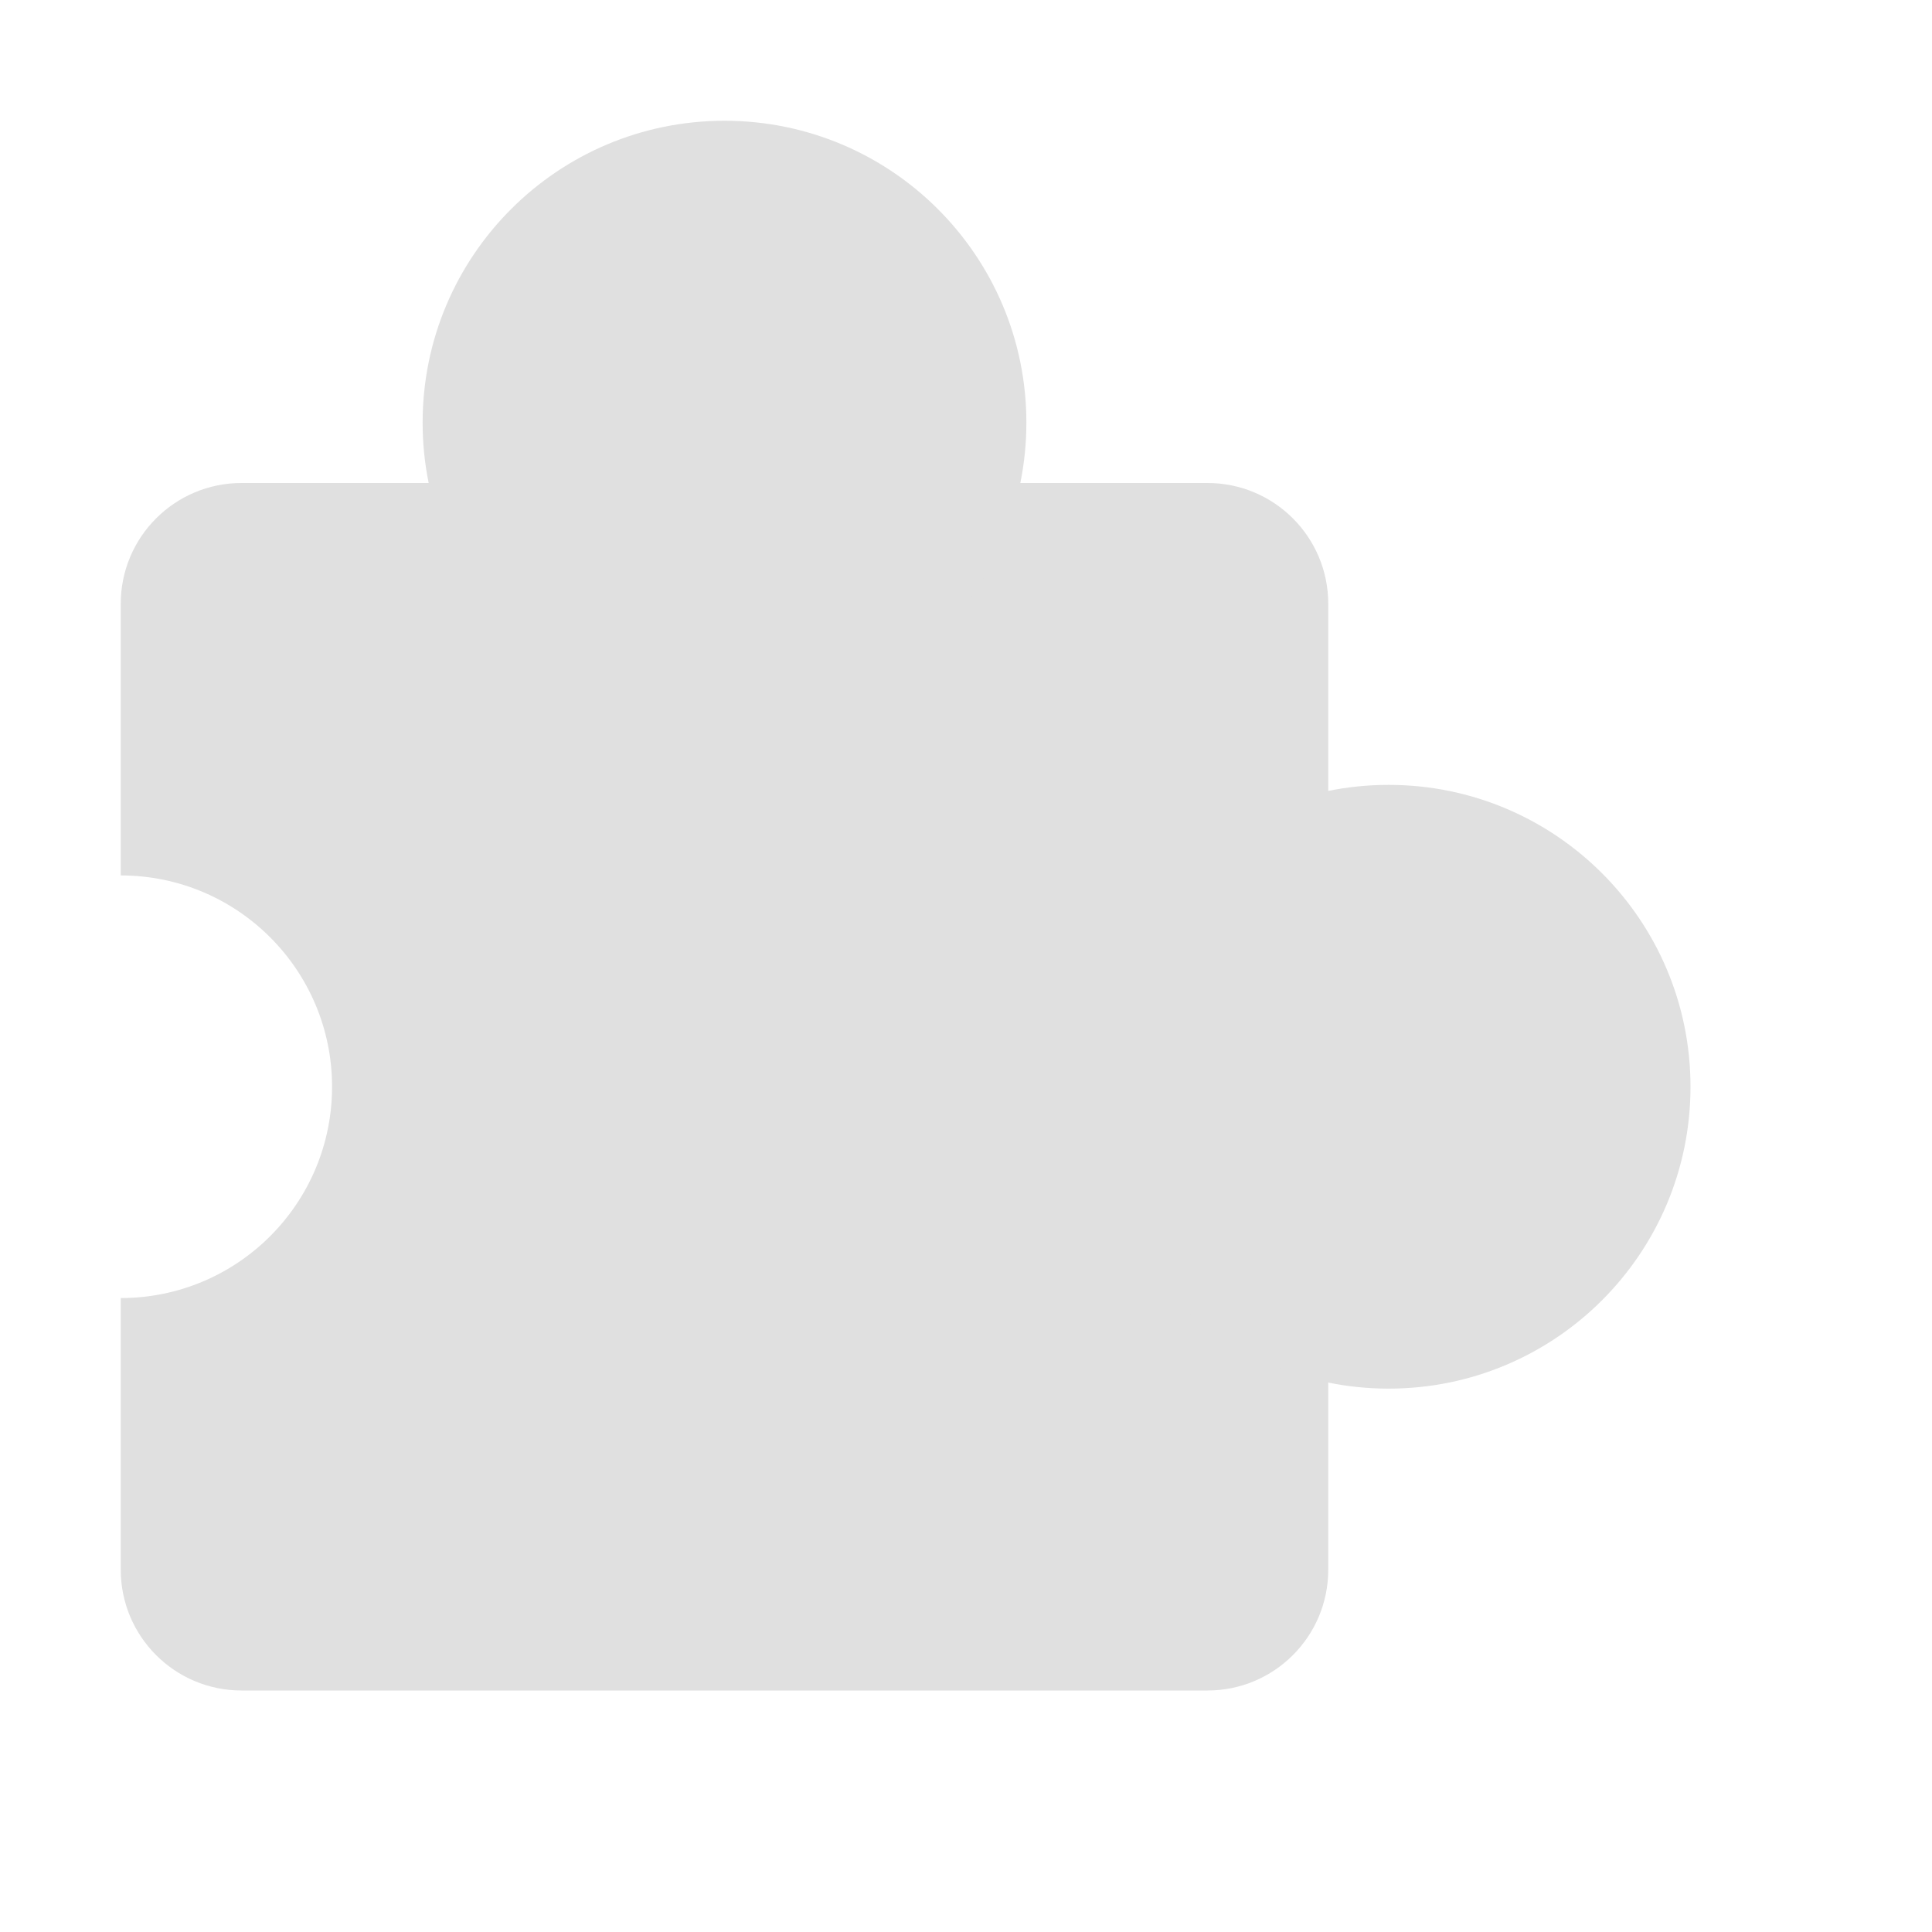
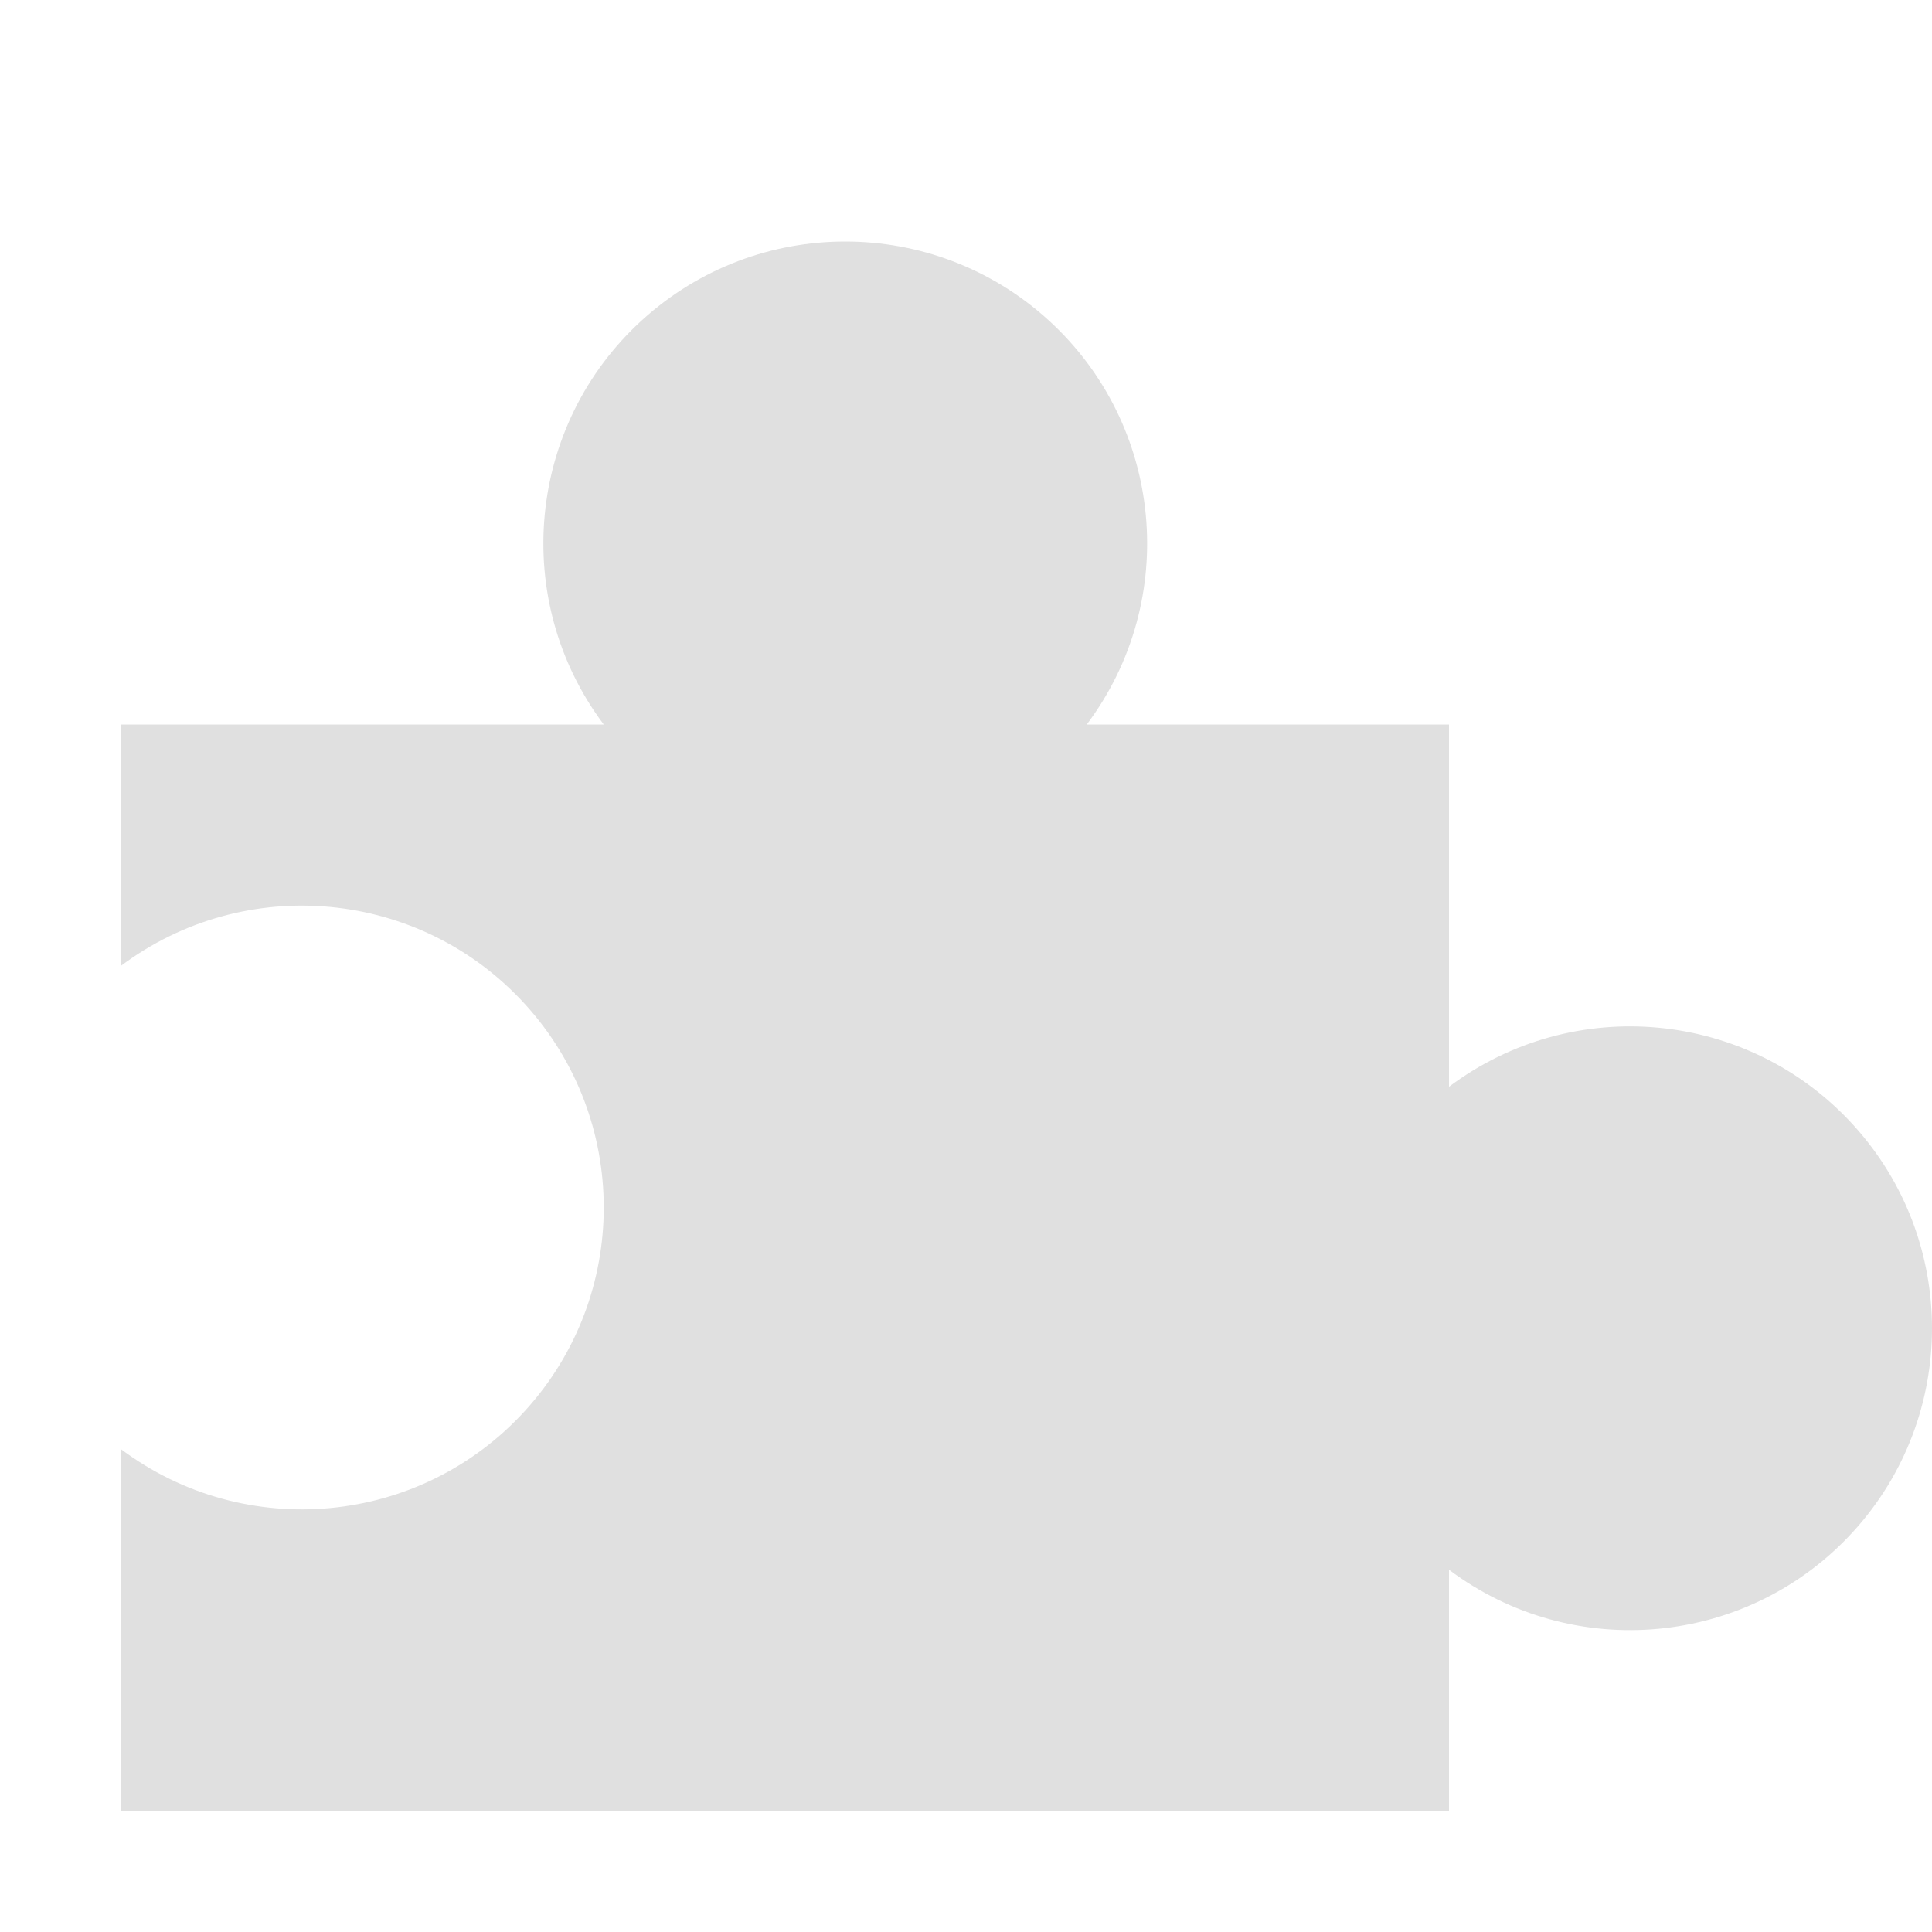
<svg xmlns="http://www.w3.org/2000/svg" width="16" height="16" viewBox="0 0 16 16">
-   <path fill-rule="evenodd" fill="#e0e0e0" d="M2 4h8a1 1 0 0 1 1 1v8a1 1 0 0 1 -1 1h-8a1 1 0 0 1 -1 -1v-8a1 1 0 0 1 1 -1zM1 7.25a1.75 1.75 0 0 1 0 3.5z" />
-   <circle cx="6" cy="3.5" r="2.5" fill="#e0e0e0" />
-   <circle cx="11.5" cy="9" r="2.5" fill="#e0e0e0" />
+   <path fill="#e0e0e0" d="M1 6 H5 a2.5 2.5 0 1 1 4 0 H12 V9 a2.5 2.5 0 1 1 0 4 V15 H1 V12 a2.5 2.5 0 1 0 0 -4 Z" />
</svg>
